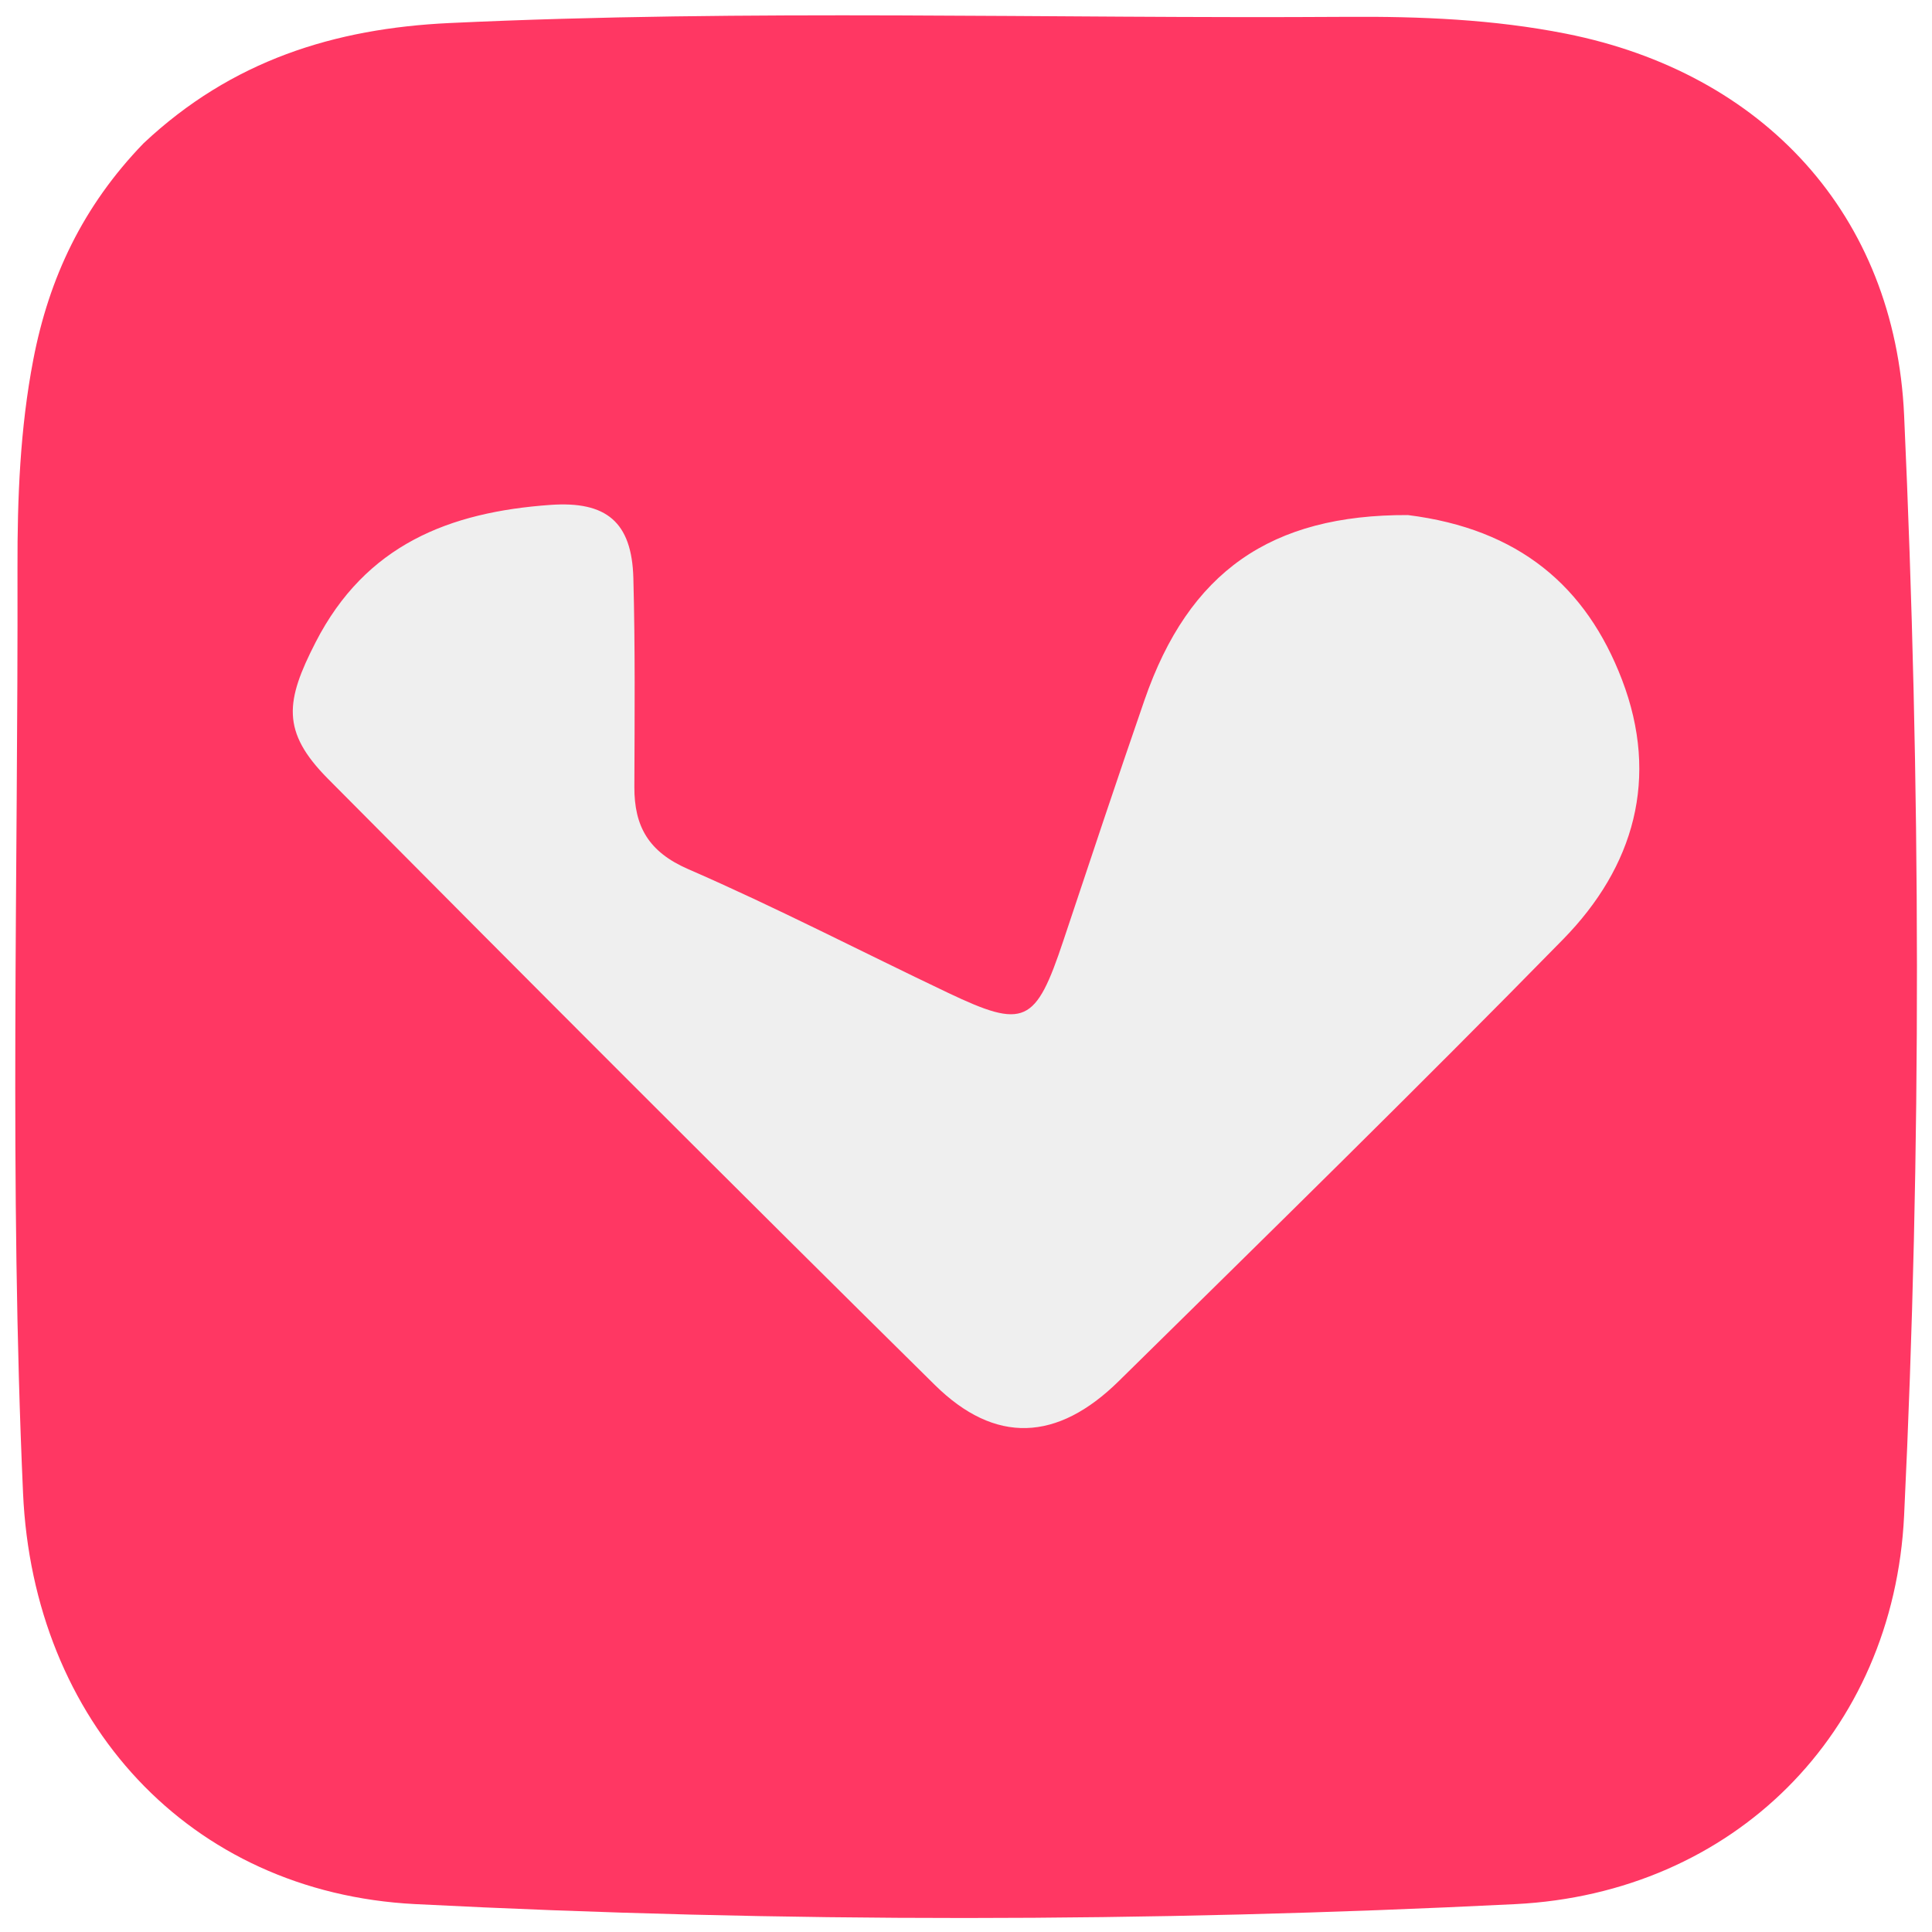
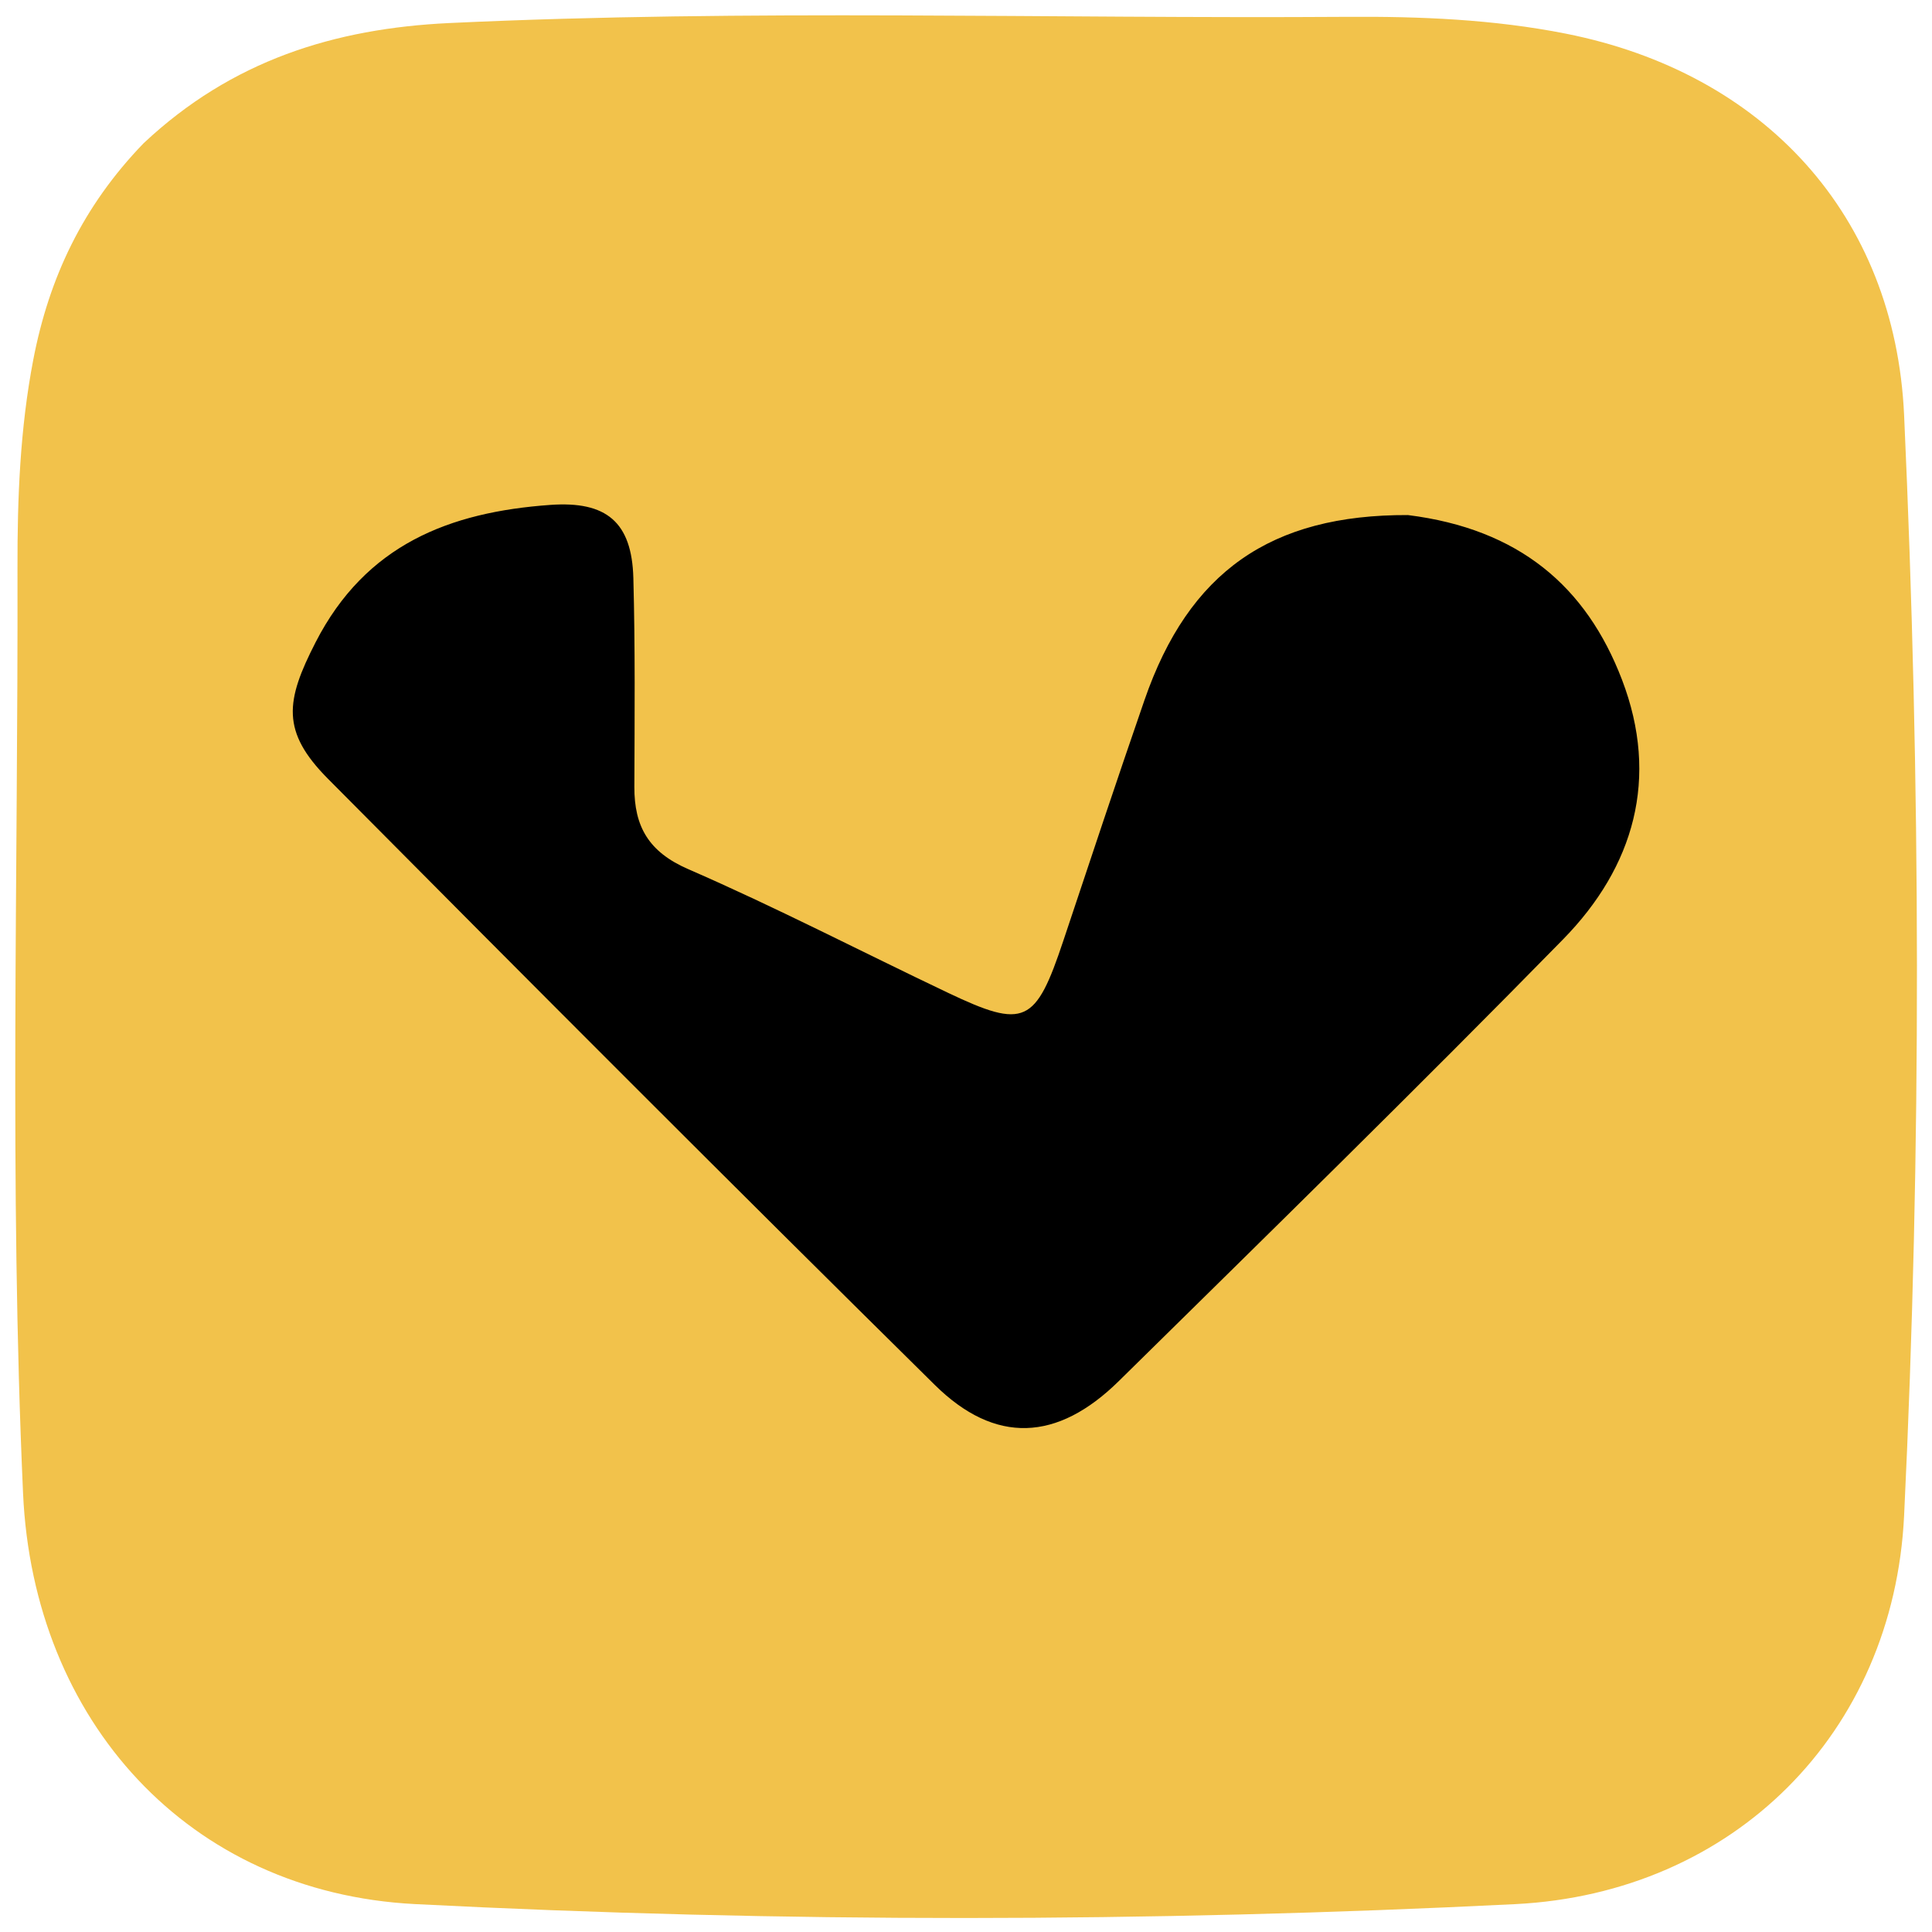
<svg xmlns="http://www.w3.org/2000/svg" width="100%" height="100%" viewBox="0 0 496 496" version="1.1" xml:space="preserve" style="fill-rule:evenodd;clip-rule:evenodd;stroke-linejoin:round;stroke-miterlimit:2;">
  <g transform="matrix(2.899409,0,0,2.899409,-480.0481,-480.0759)">
-     <rect x="181" y="201" width="143" height="105" style="fill:rgb(239,239,239);" />
+     <rect x="181" y="201" width="143" height="105" />
  </g>
  <g transform="matrix(2.899409,0,0,2.899409,-480.0481,-480.0759)">
-     <path d="M178.275,178.269C186.075,170.935 195.18,168.095 205.368,167.617C231.855,166.373 258.35,167.244 284.84,167.068C291.315,167.025 297.82,167.289 304.221,168.558C321.738,172.033 333.365,184.603 334.168,202.351C335.637,234.814 335.729,267.316 334.167,299.776C333.24,319.041 319.056,333.214 299.736,334.179C267.281,335.799 234.78,335.836 202.326,334.176C182.259,333.15 168.51,317.944 167.608,297.786C166.385,270.463 167.176,243.138 167.116,215.815C167.103,209.701 167.342,203.522 168.515,197.425C169.909,190.178 172.894,183.837 178.275,178.269M290.234,211.184C278.094,211.136 270.837,216.199 266.906,227.567C264.457,234.648 262.094,241.759 259.723,248.868C257.265,256.238 256.294,256.713 249.505,253.483C241.835,249.834 234.284,245.919 226.501,242.533C223.006,241.012 221.724,238.767 221.737,235.251C221.759,229.086 221.815,222.918 221.648,216.757C221.514,211.804 219.264,209.929 214.296,210.284C205.382,210.92 197.954,213.79 193.514,222.446C190.848,227.645 190.444,230.34 194.605,234.533C212.441,252.502 230.324,270.426 248.344,288.21C253.688,293.483 259.191,293.221 264.63,287.868C277.81,274.895 291.031,261.96 303.972,248.75C310.257,242.334 312.521,234.47 309.186,225.759C306.024,217.499 300.069,212.413 290.234,211.184Z" style="fill:rgb(255,55,99);fill-rule:nonzero;" />
+     <path d="M178.275,178.269C186.075,170.935 195.18,168.095 205.368,167.617C231.855,166.373 258.35,167.244 284.84,167.068C291.315,167.025 297.82,167.289 304.221,168.558C321.738,172.033 333.365,184.603 334.168,202.351C335.637,234.814 335.729,267.316 334.167,299.776C333.24,319.041 319.056,333.214 299.736,334.179C267.281,335.799 234.78,335.836 202.326,334.176C182.259,333.15 168.51,317.944 167.608,297.786C166.385,270.463 167.176,243.138 167.116,215.815C167.103,209.701 167.342,203.522 168.515,197.425C169.909,190.178 172.894,183.837 178.275,178.269M290.234,211.184C278.094,211.136 270.837,216.199 266.906,227.567C264.457,234.648 262.094,241.759 259.723,248.868C257.265,256.238 256.294,256.713 249.505,253.483C241.835,249.834 234.284,245.919 226.501,242.533C223.006,241.012 221.724,238.767 221.737,235.251C221.759,229.086 221.815,222.918 221.648,216.757C221.514,211.804 219.264,209.929 214.296,210.284C205.382,210.92 197.954,213.79 193.514,222.446C190.848,227.645 190.444,230.34 194.605,234.533C212.441,252.502 230.324,270.426 248.344,288.21C253.688,293.483 259.191,293.221 264.63,287.868C277.81,274.895 291.031,261.96 303.972,248.75C310.257,242.334 312.521,234.47 309.186,225.759C306.024,217.499 300.069,212.413 290.234,211.184Z" style="fill:rgb(242,194,75);fill-rule:nonzero;" />
  </g>
</svg>
